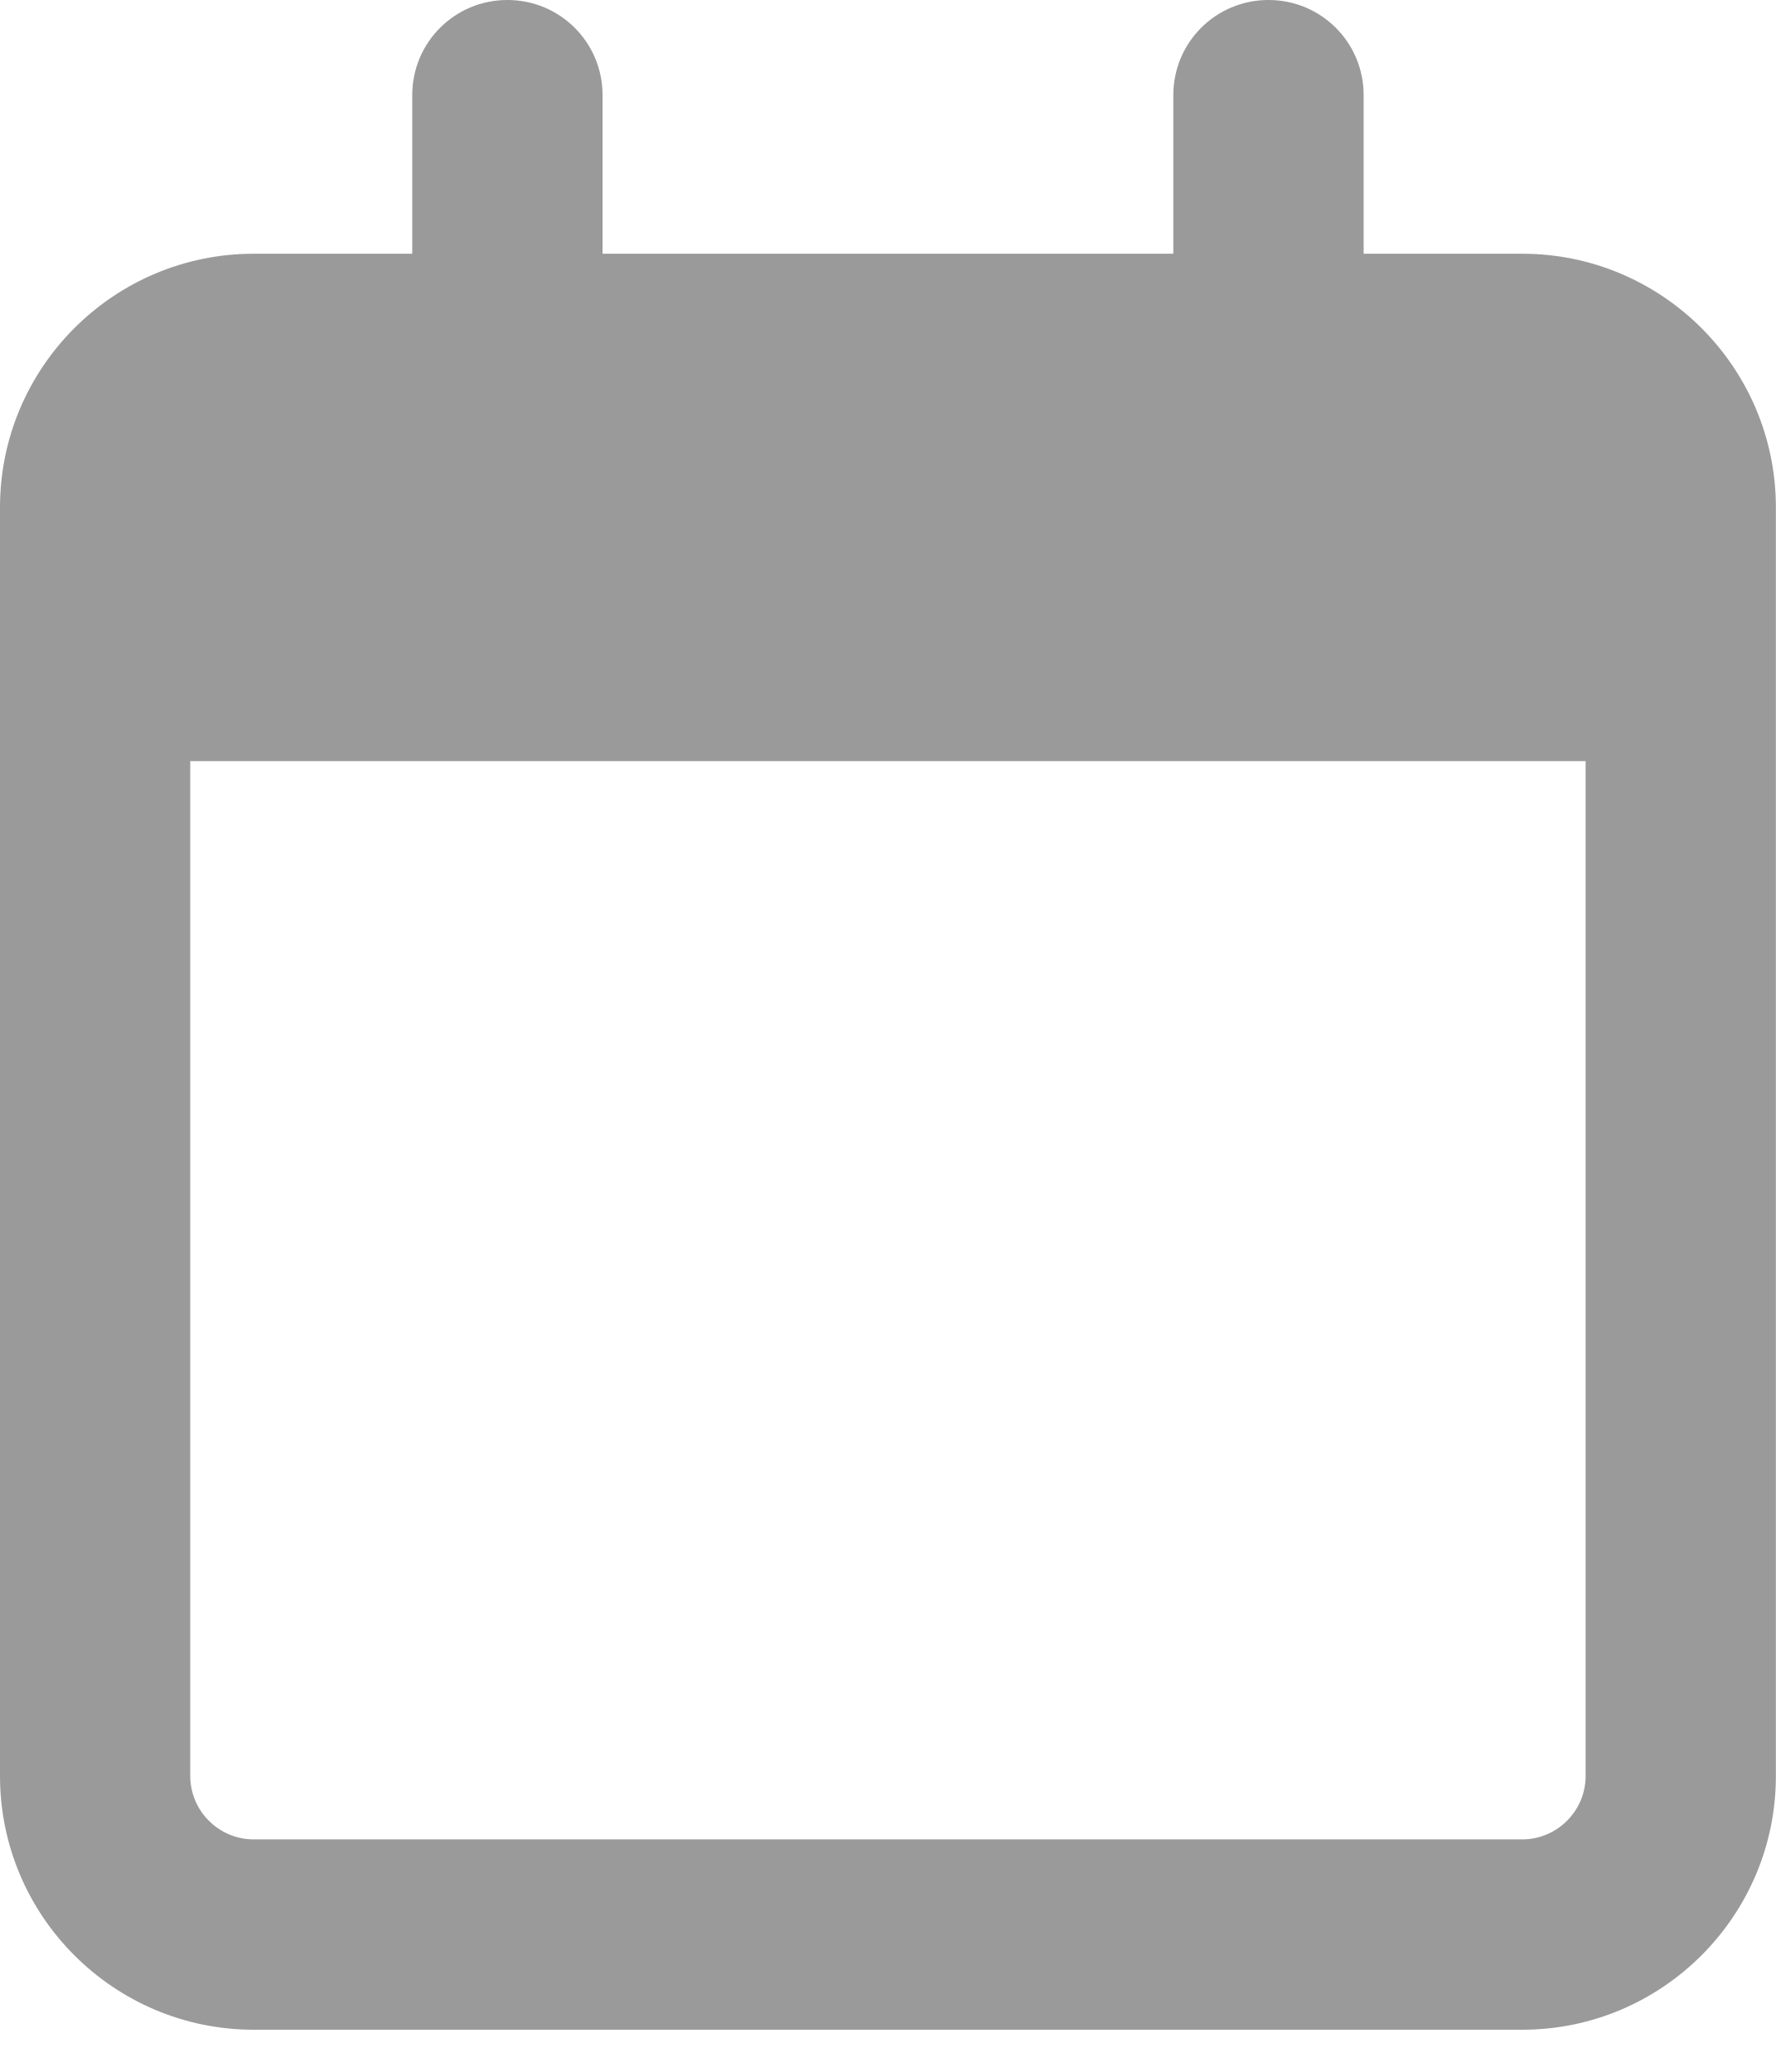
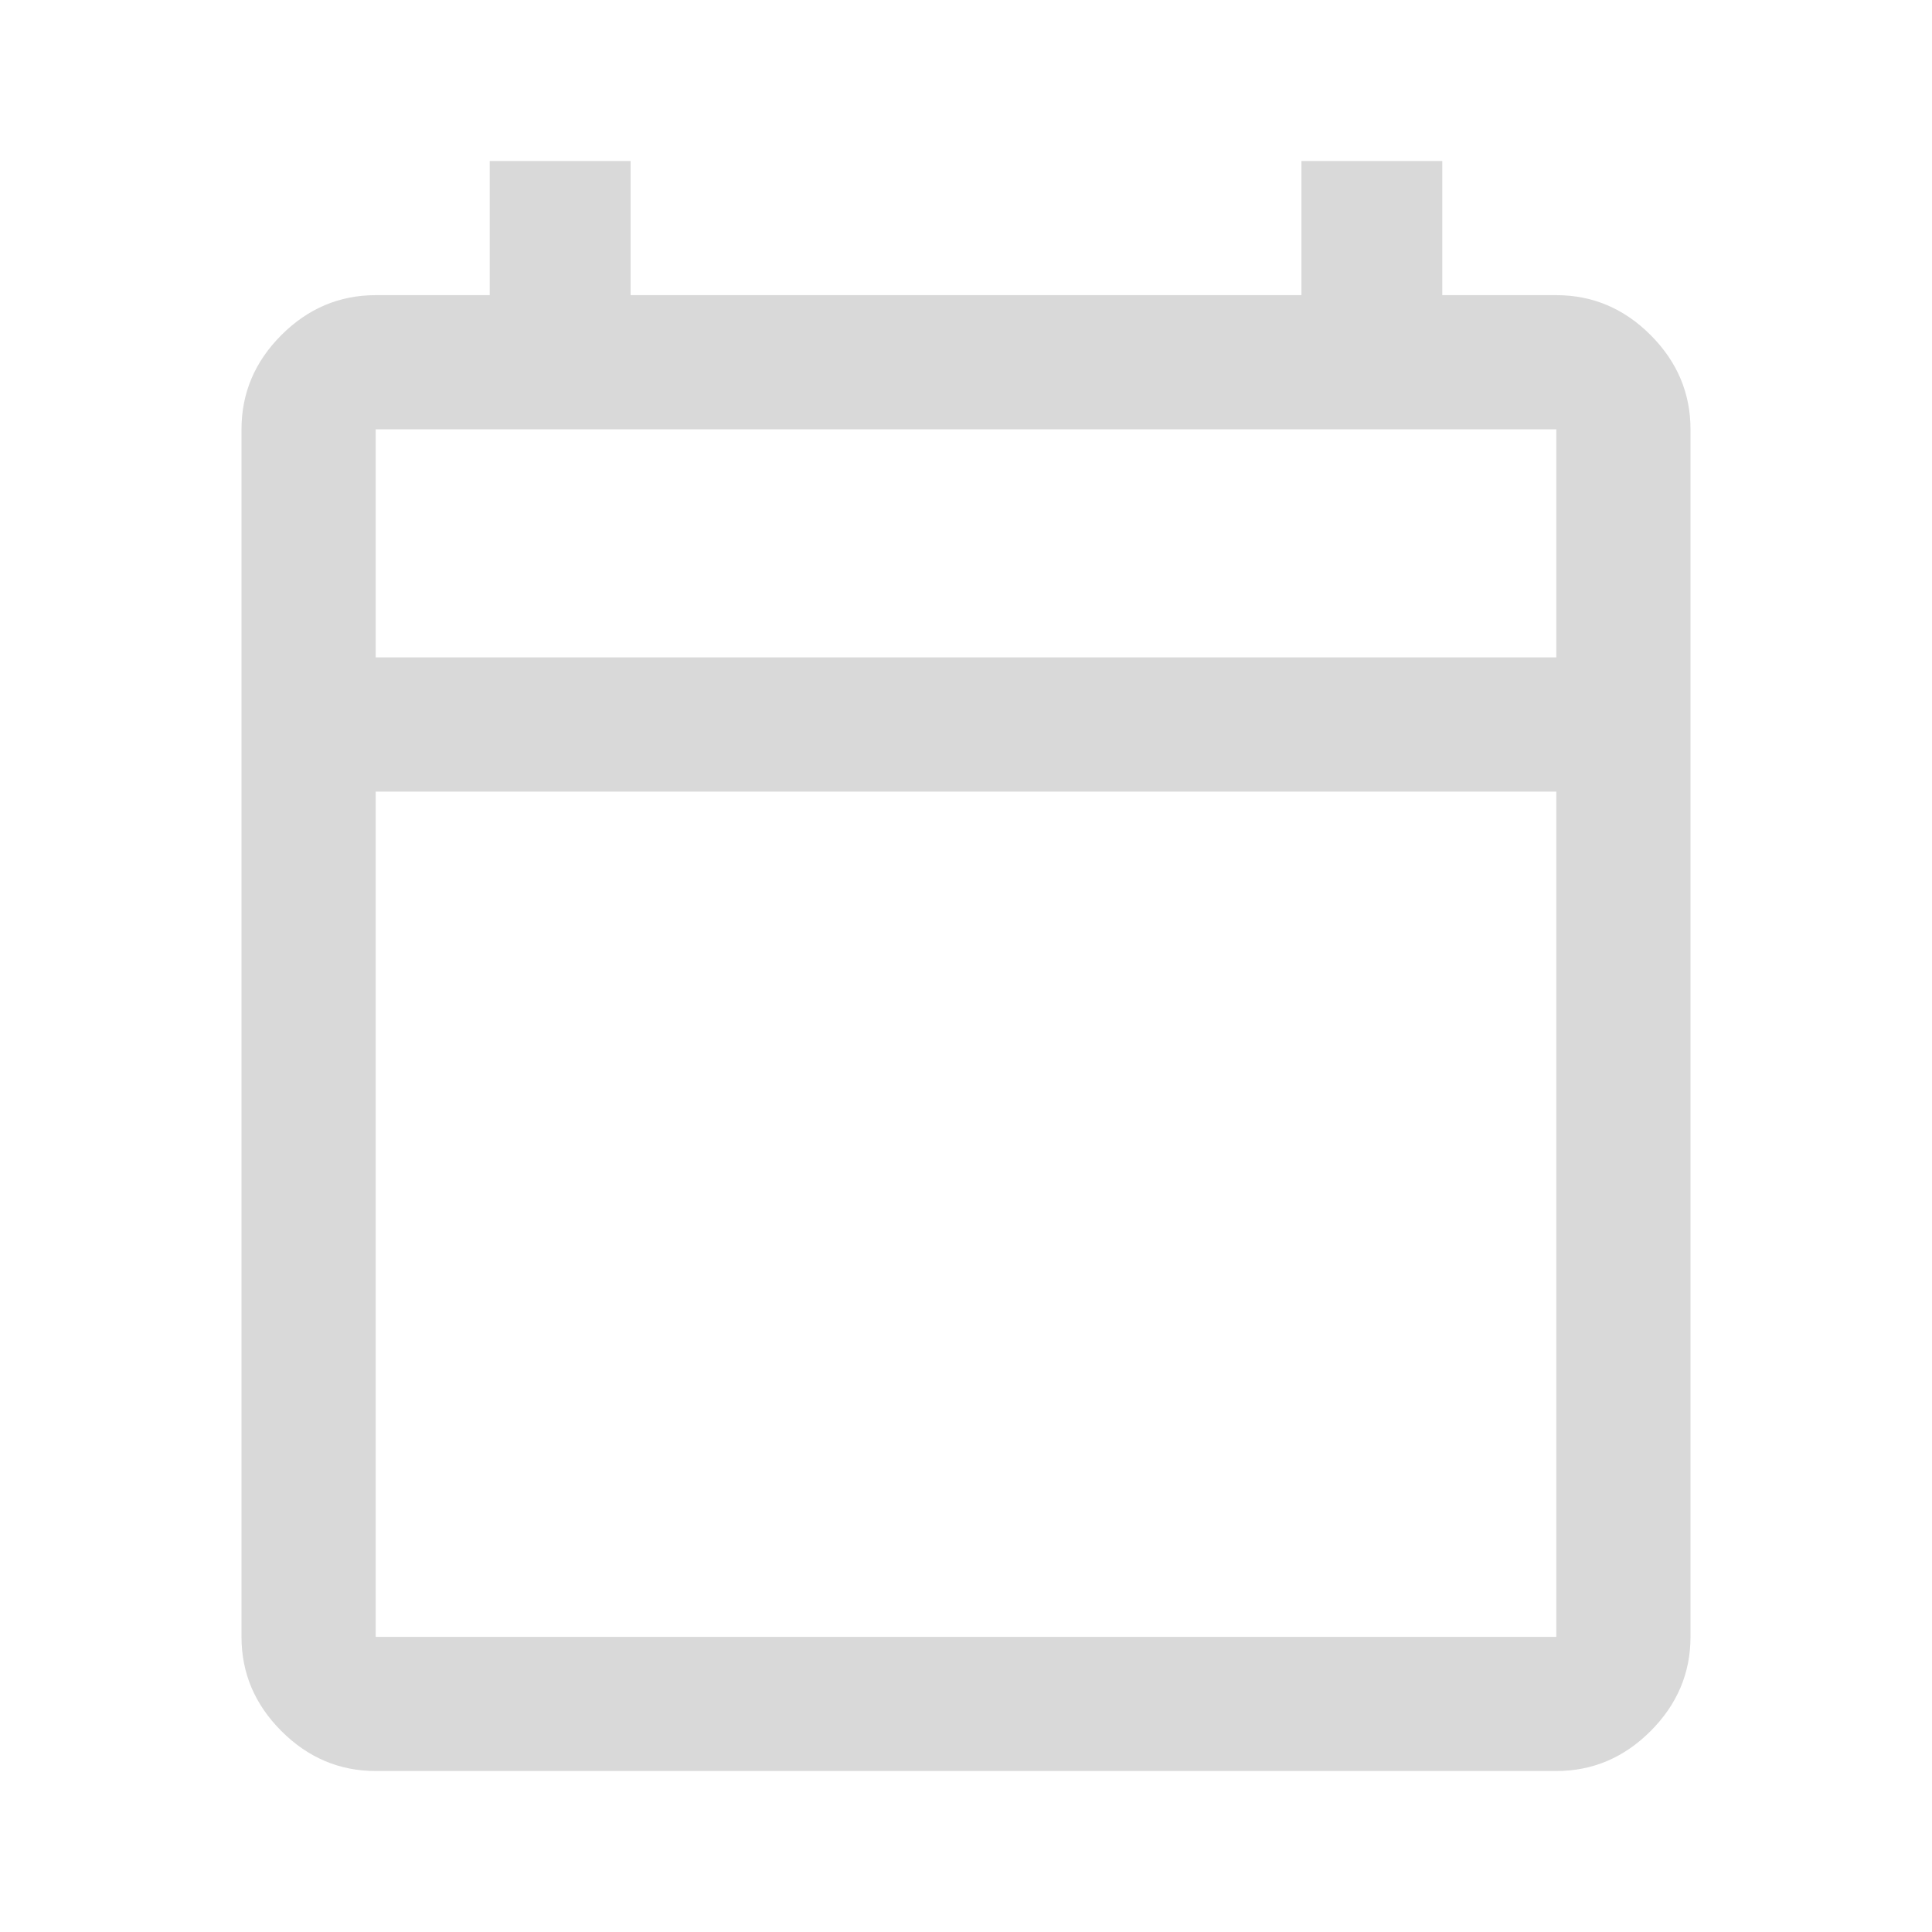
- <svg xmlns="http://www.w3.org/2000/svg" width="30" height="35" viewBox="0 0 30 35" fill="none">
-   <path d="M10.179 1.607C10.179 0.717 9.462 0 8.571 0C7.681 0 6.964 0.717 6.964 1.607V4.286H4.286C1.922 4.286 0 6.208 0 8.571V9.643V12.857V30C0 32.364 1.922 34.286 4.286 34.286H25.714C28.078 34.286 30 32.364 30 30V12.857V9.643V8.571C30 6.208 28.078 4.286 25.714 4.286H23.036V1.607C23.036 0.717 22.319 0 21.429 0C20.538 0 19.821 0.717 19.821 1.607V4.286H10.179V1.607ZM3.214 12.857H26.786V30C26.786 30.589 26.304 31.071 25.714 31.071H4.286C3.696 31.071 3.214 30.589 3.214 30V12.857Z" fill="#9A9A9A" />
+ <svg xmlns="http://www.w3.org/2000/svg" width="40" height="40" viewBox="0 0 40 40" fill="none">
+   <mask id="mask0_2_318" style="mask-type:alpha" maskUnits="userSpaceOnUse" x="0" y="0" width="40" height="40">
+     <rect width="40" height="40" fill="#D9D9D9" />
+   </mask>
+   <g mask="url(#mask0_2_318)">
+     <path d="M7.778 36.667C7.028 36.667 6.377 36.391 5.826 35.84C5.275 35.289 5 34.639 5 33.889V8.889C5 8.139 5.275 7.488 5.826 6.937C6.377 6.386 7.028 6.111 7.778 6.111H10.139V3.333H13.056V6.111H26.945V3.333H29.861V6.111H32.222C32.972 6.111 33.623 6.386 34.174 6.937C34.724 7.488 35 8.139 35 8.889V33.889C35 34.639 34.724 35.289 34.174 35.84C33.623 36.391 32.972 36.667 32.222 36.667H7.778ZM7.778 33.889H32.222V16.389H7.778V33.889ZM7.778 13.611H32.222V8.889H7.778V13.611Z" fill="#D9D9D9" />
+   </g>
</svg>
